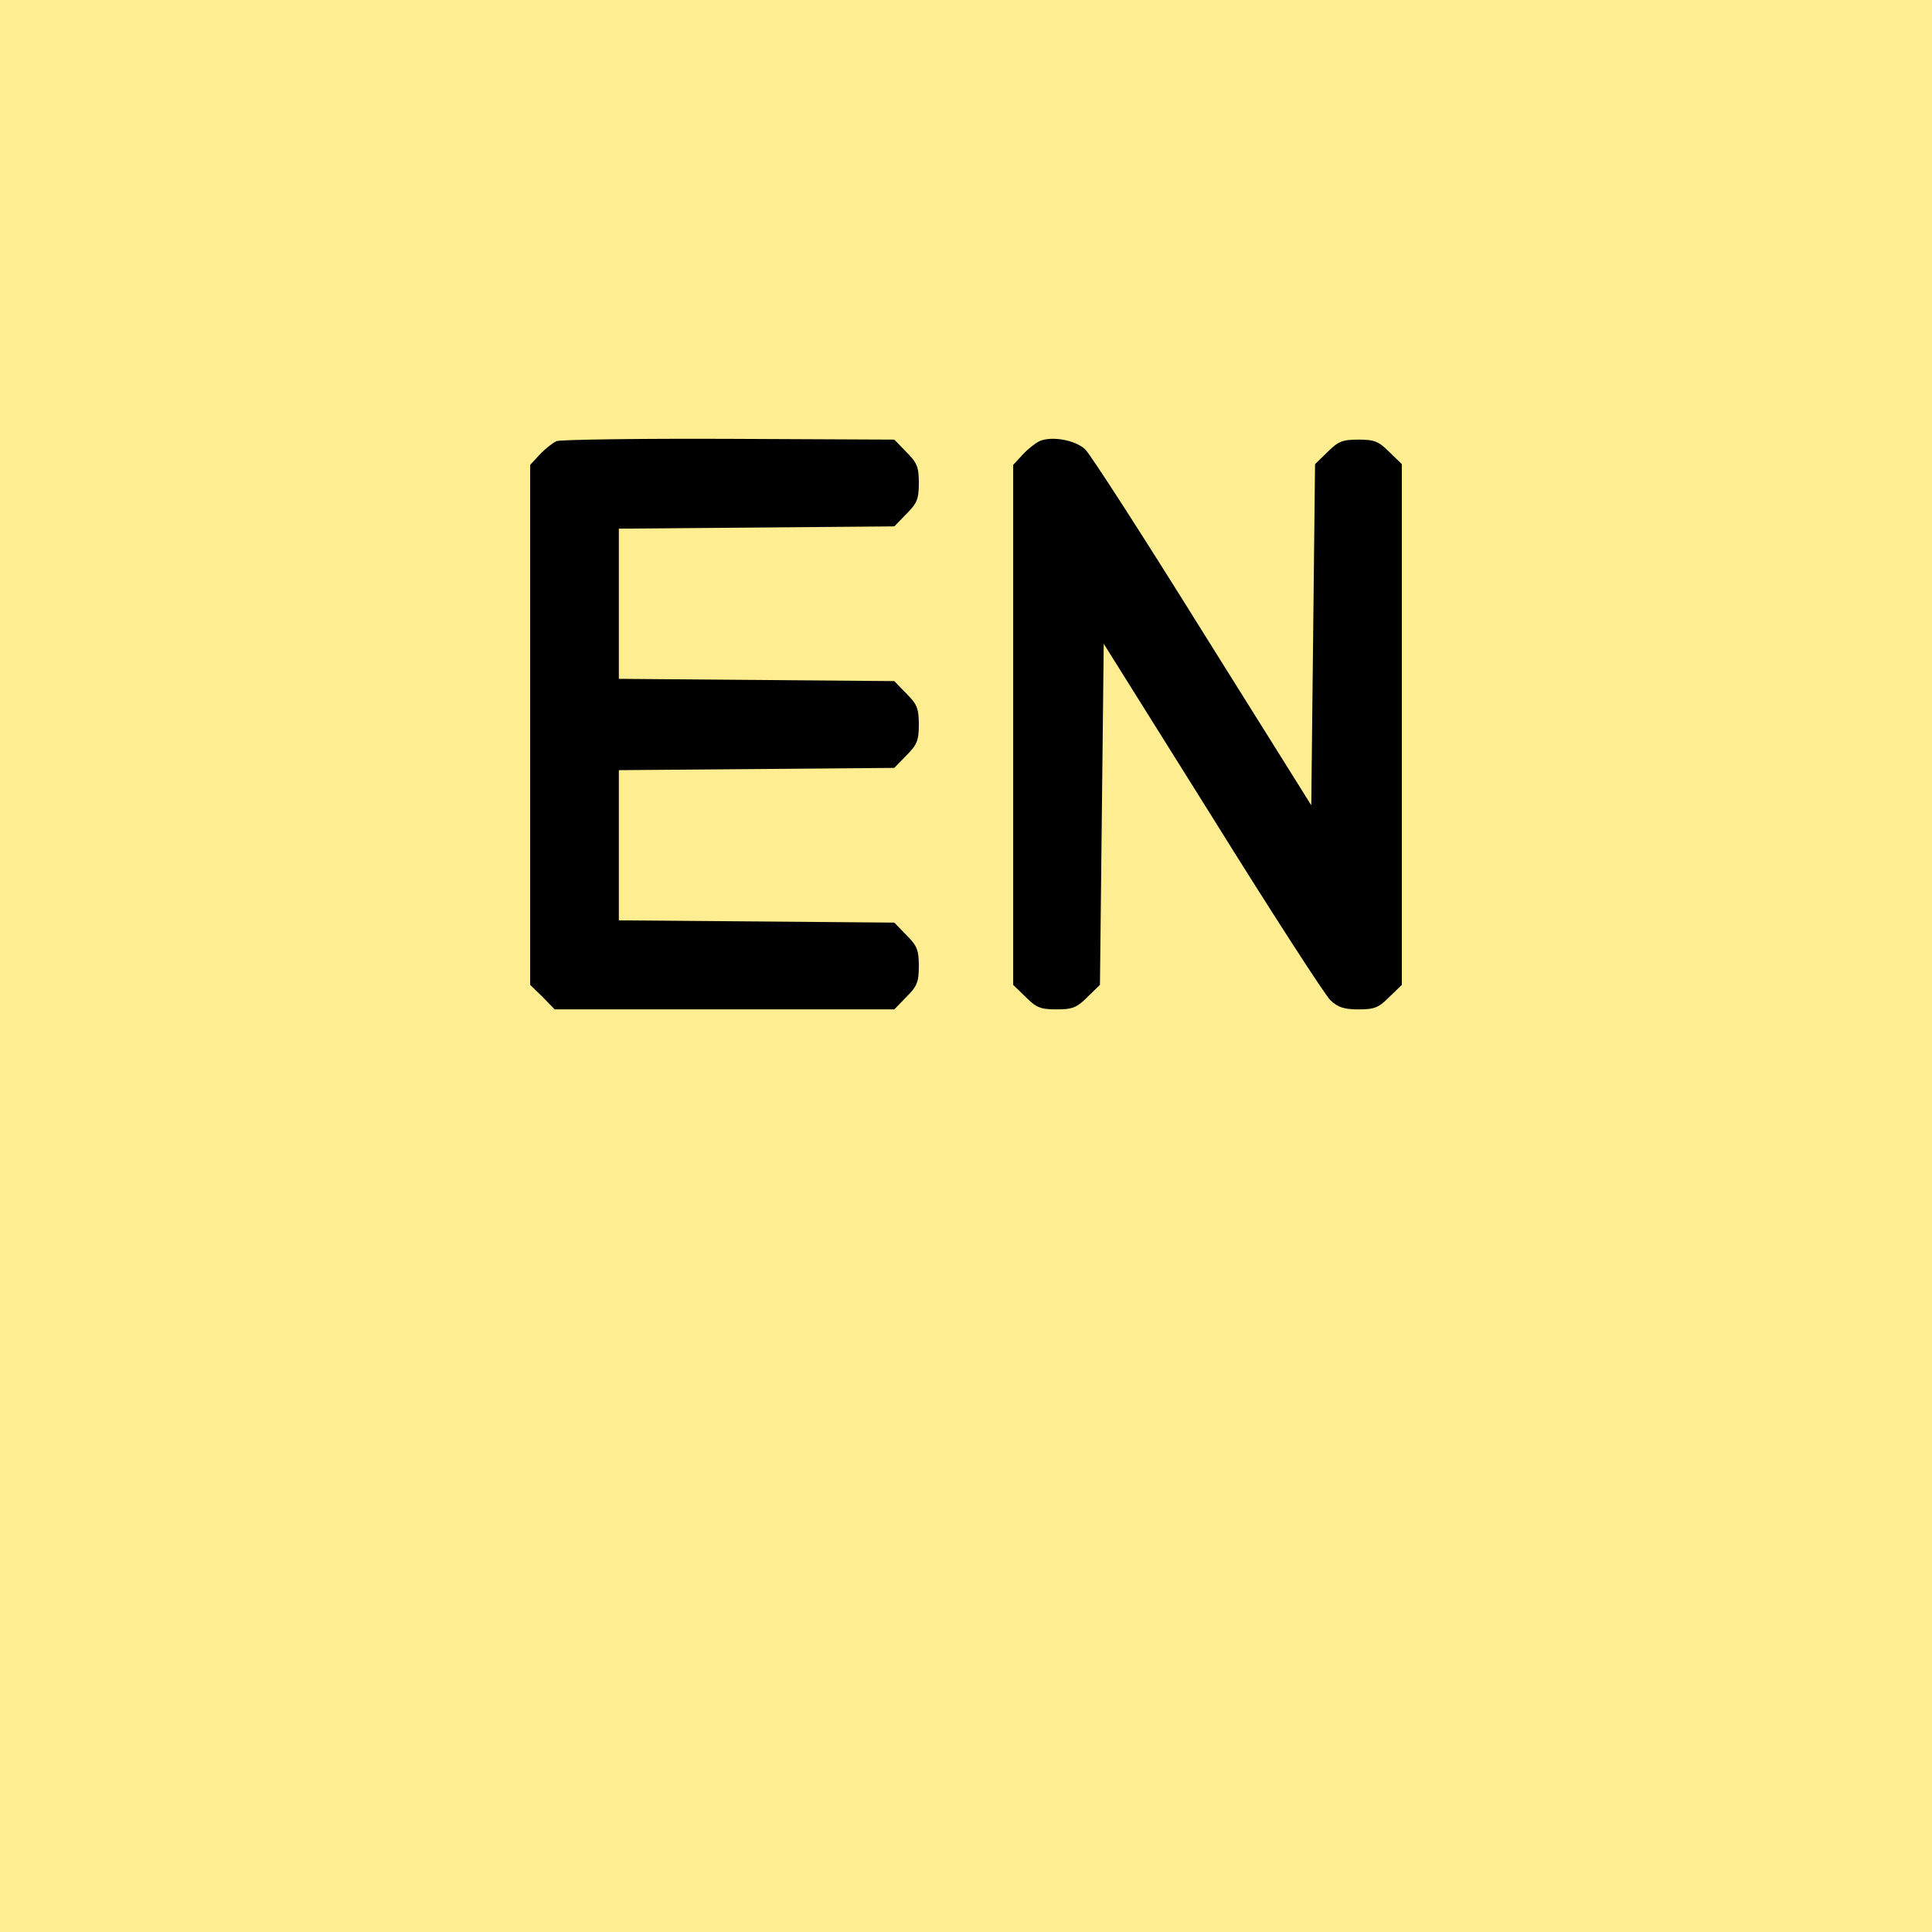
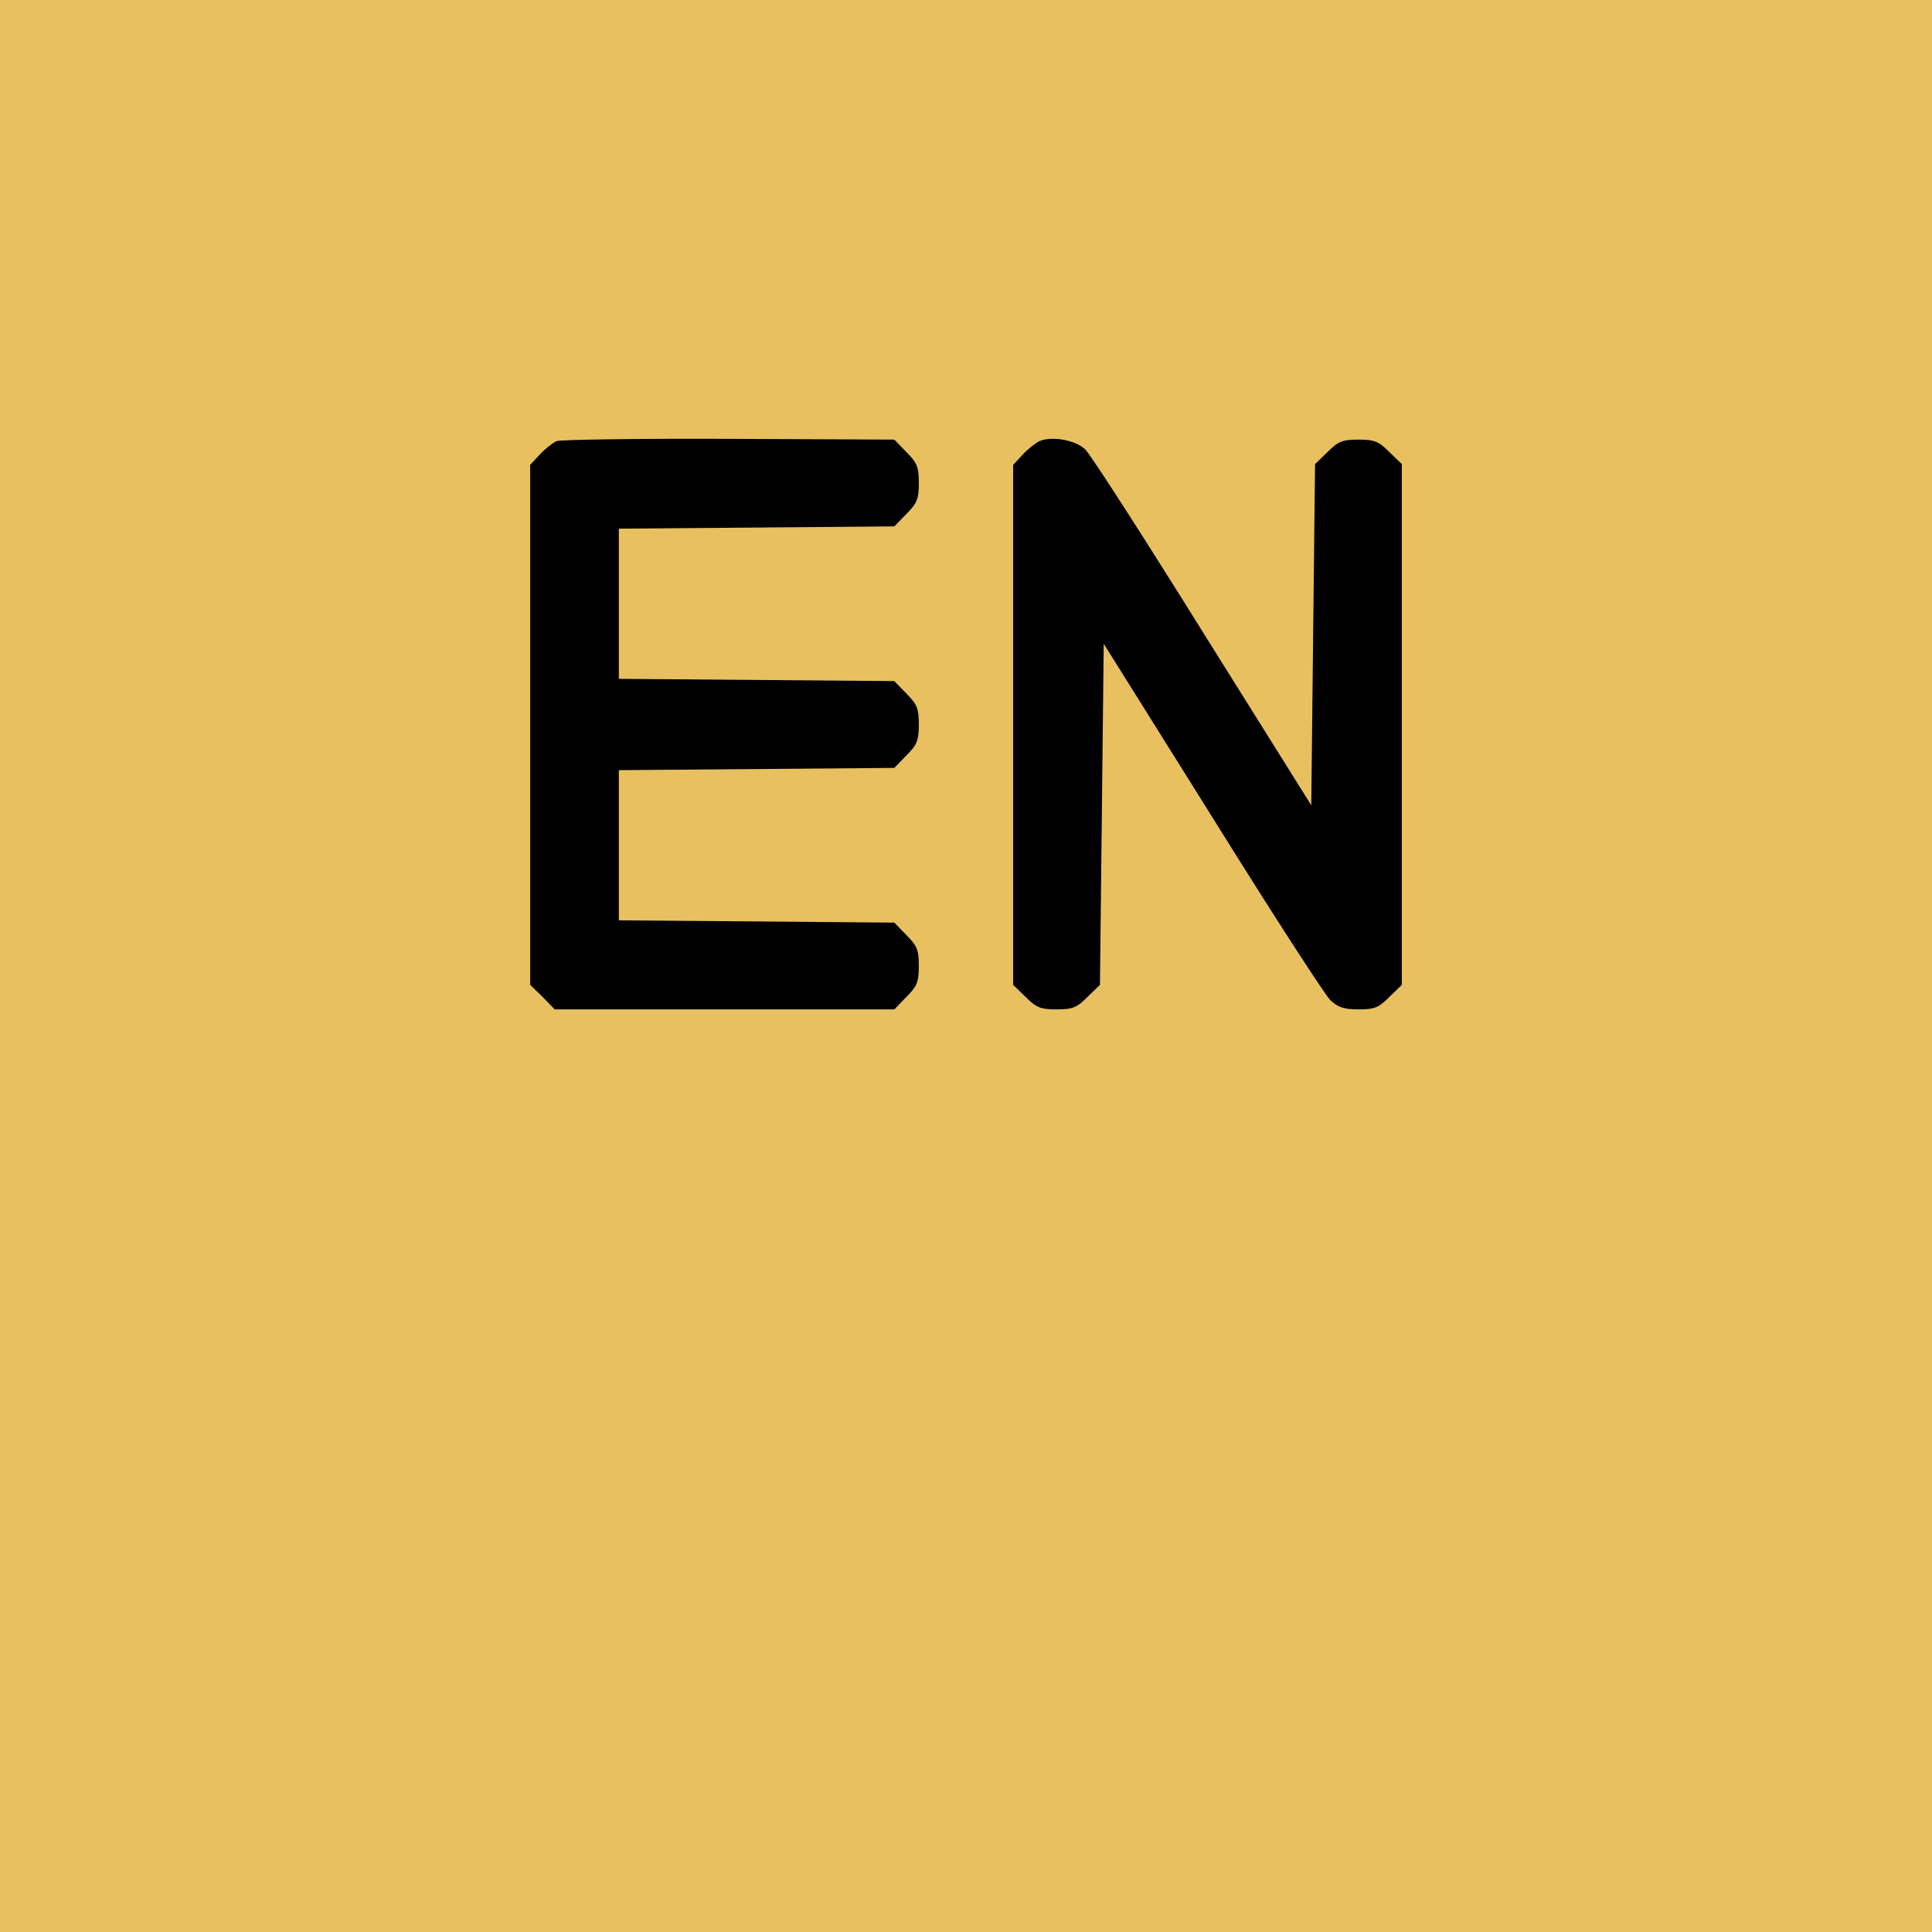
<svg xmlns="http://www.w3.org/2000/svg" viewBox="0 0 512 512" width="512" height="512">
-   <rect x="0" y="0" width="512" height="512" fill="#FFEE91" />
+   <rect x="0" y="0" width="512" height="512" fill="#E8C060" />
  <g transform="translate(0,512) scale(0.1,-0.1)" fill="#000000" stroke="none">
    <path d="M1475 3951 c-11 -5 -31 -21 -45 -36 l-25 -27 0 -689 0 -689 33 -32 32 -33 450 0 450 0 32 33 c28 28 33 39 33 82 0 43 -5 54 -33 82 l-32 33 -365 3 -365 3 0 199 0 199 365 3 365 3 32 33 c28 28 33 39 33 82 0 43 -5 54 -33 82 l-32 33 -365 3 -365 3 0 199 0 199 365 3 365 3 32 33 c28 28 33 39 33 82 0 43 -5 54 -33 82 l-32 33 -438 2 c-240 1 -446 -2 -457 -6z" />
    <path d="M2755 3951 c-11 -5 -31 -21 -45 -36 l-25 -27 0 -689 0 -689 33 -32 c28 -28 39 -33 82 -33 43 0 54 5 82 33 l33 32 5 452 5 452 288 -460 c158 -254 299 -472 313 -485 20 -19 37 -24 75 -24 42 0 53 5 81 33 l33 32 0 690 0 690 -33 32 c-28 28 -39 33 -82 33 -43 0 -54 -5 -82 -33 l-33 -32 -5 -452 -5 -452 -288 460 c-158 254 -298 471 -311 483 -26 25 -89 36 -121 22z" />
  </g>
</svg>
